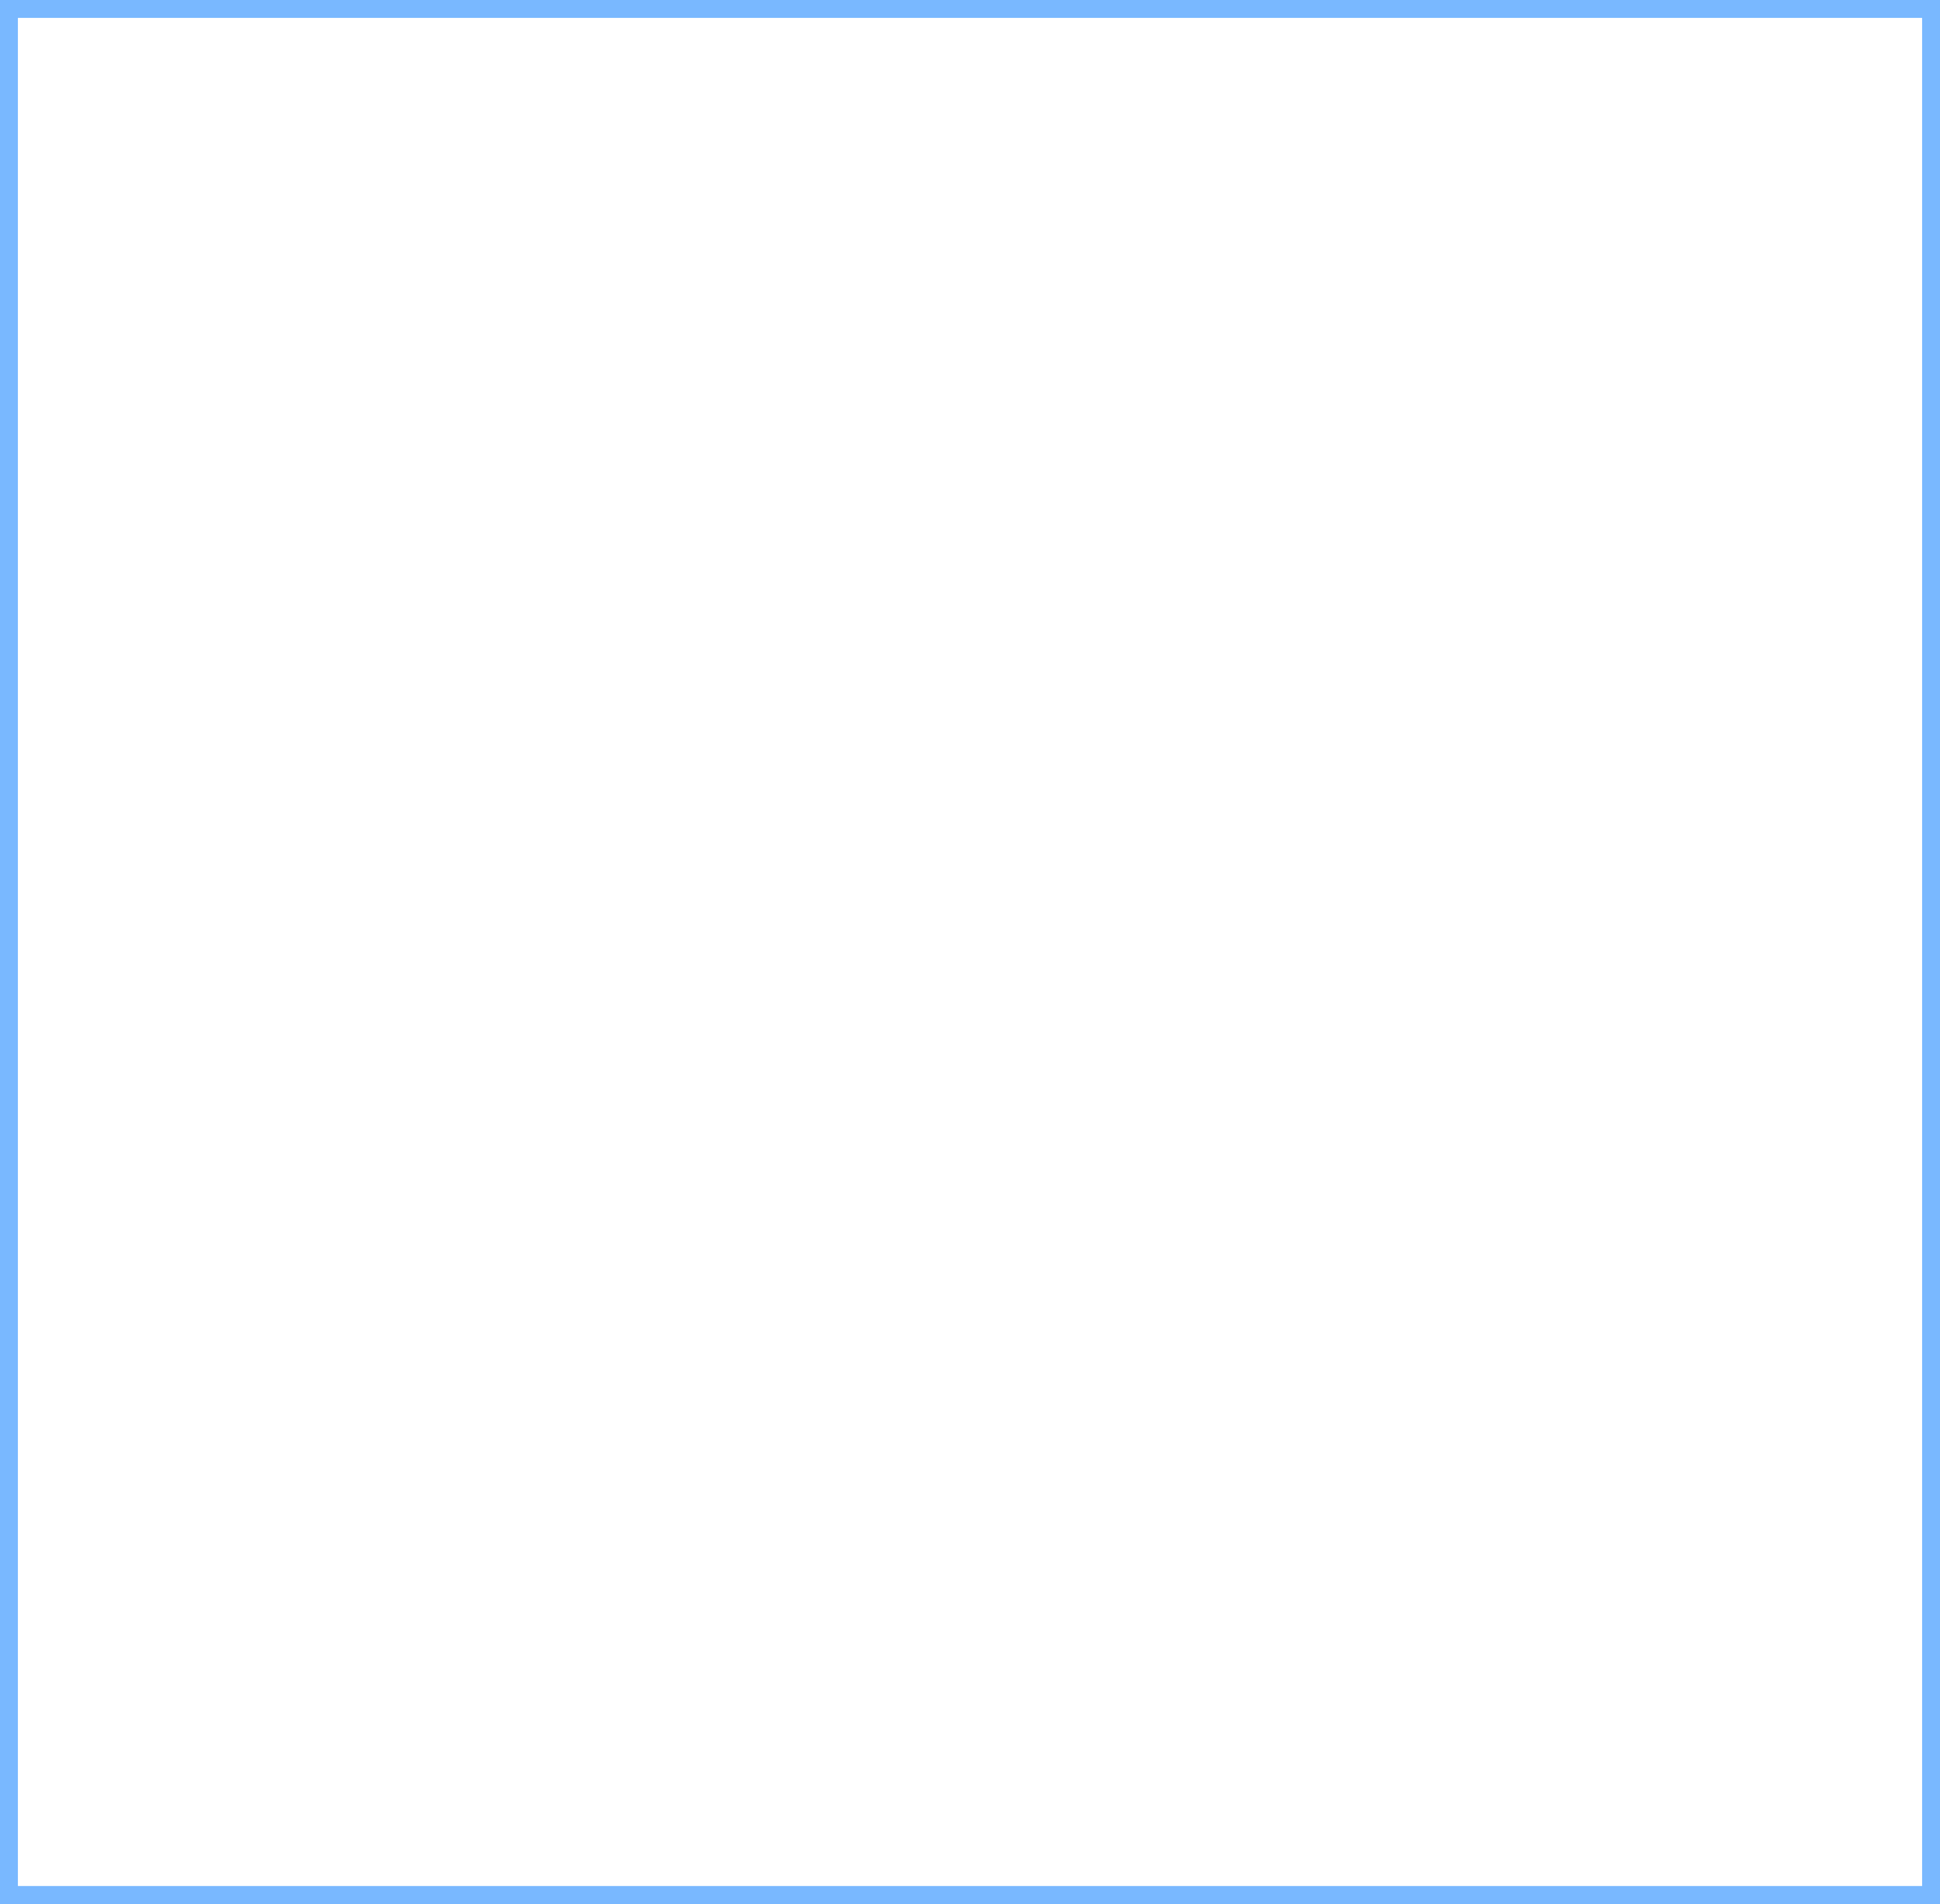
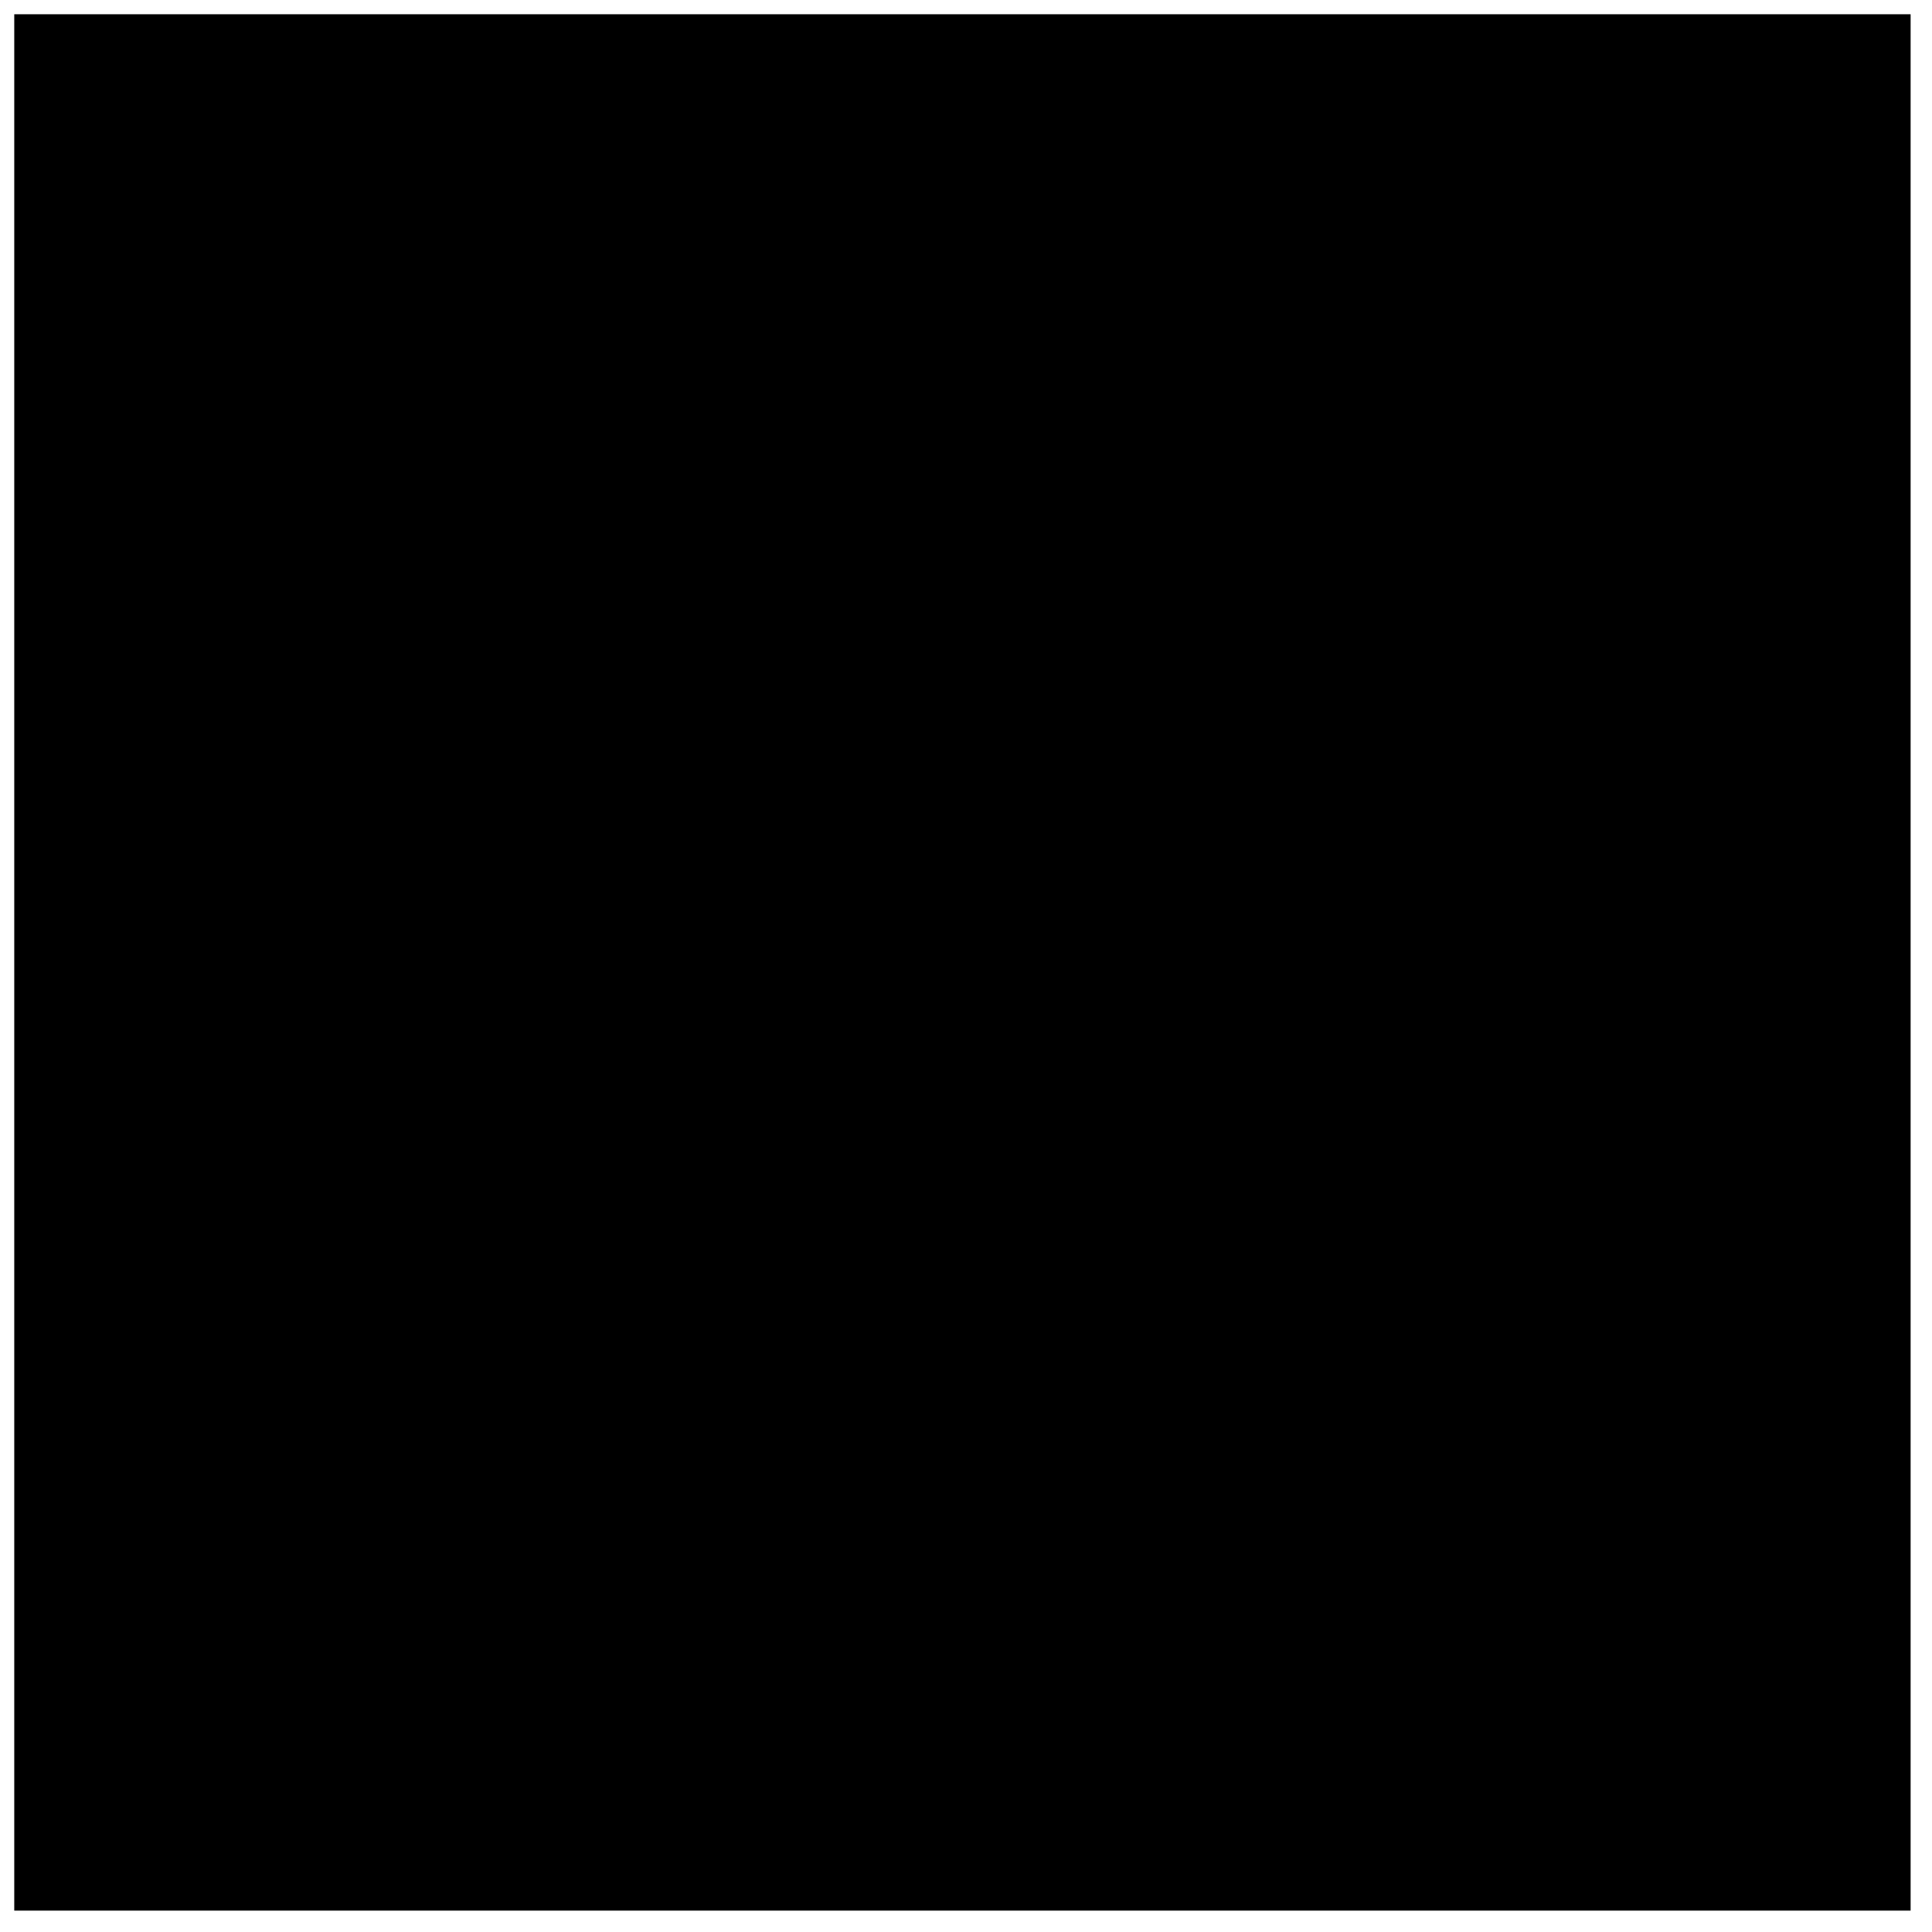
- <svg xmlns="http://www.w3.org/2000/svg" width="271" height="266" viewBox="0 0 271 266" fill="none">
-   <clipPath id="clip-square">
-     <path d="M270 1H1V265H270V1Z" />
+ <svg xmlns="http://www.w3.org/2000/svg" viewBox="0 0 271 271" version="1.1">
+   <clipPath id="clip-square" clipPathUnits="objectBoundingBox">
+     <polygon points="0 0, 1 0, 1 0.979, 0 0.979" />
  </clipPath>
-   <path d="M270 1H1V265H270V1Z" stroke="#79b8ff" stroke-width="3" stroke-miterlimit="10" />
+   <polygon points="2 2, 268 2, 268 268, 2 268" />
</svg>
